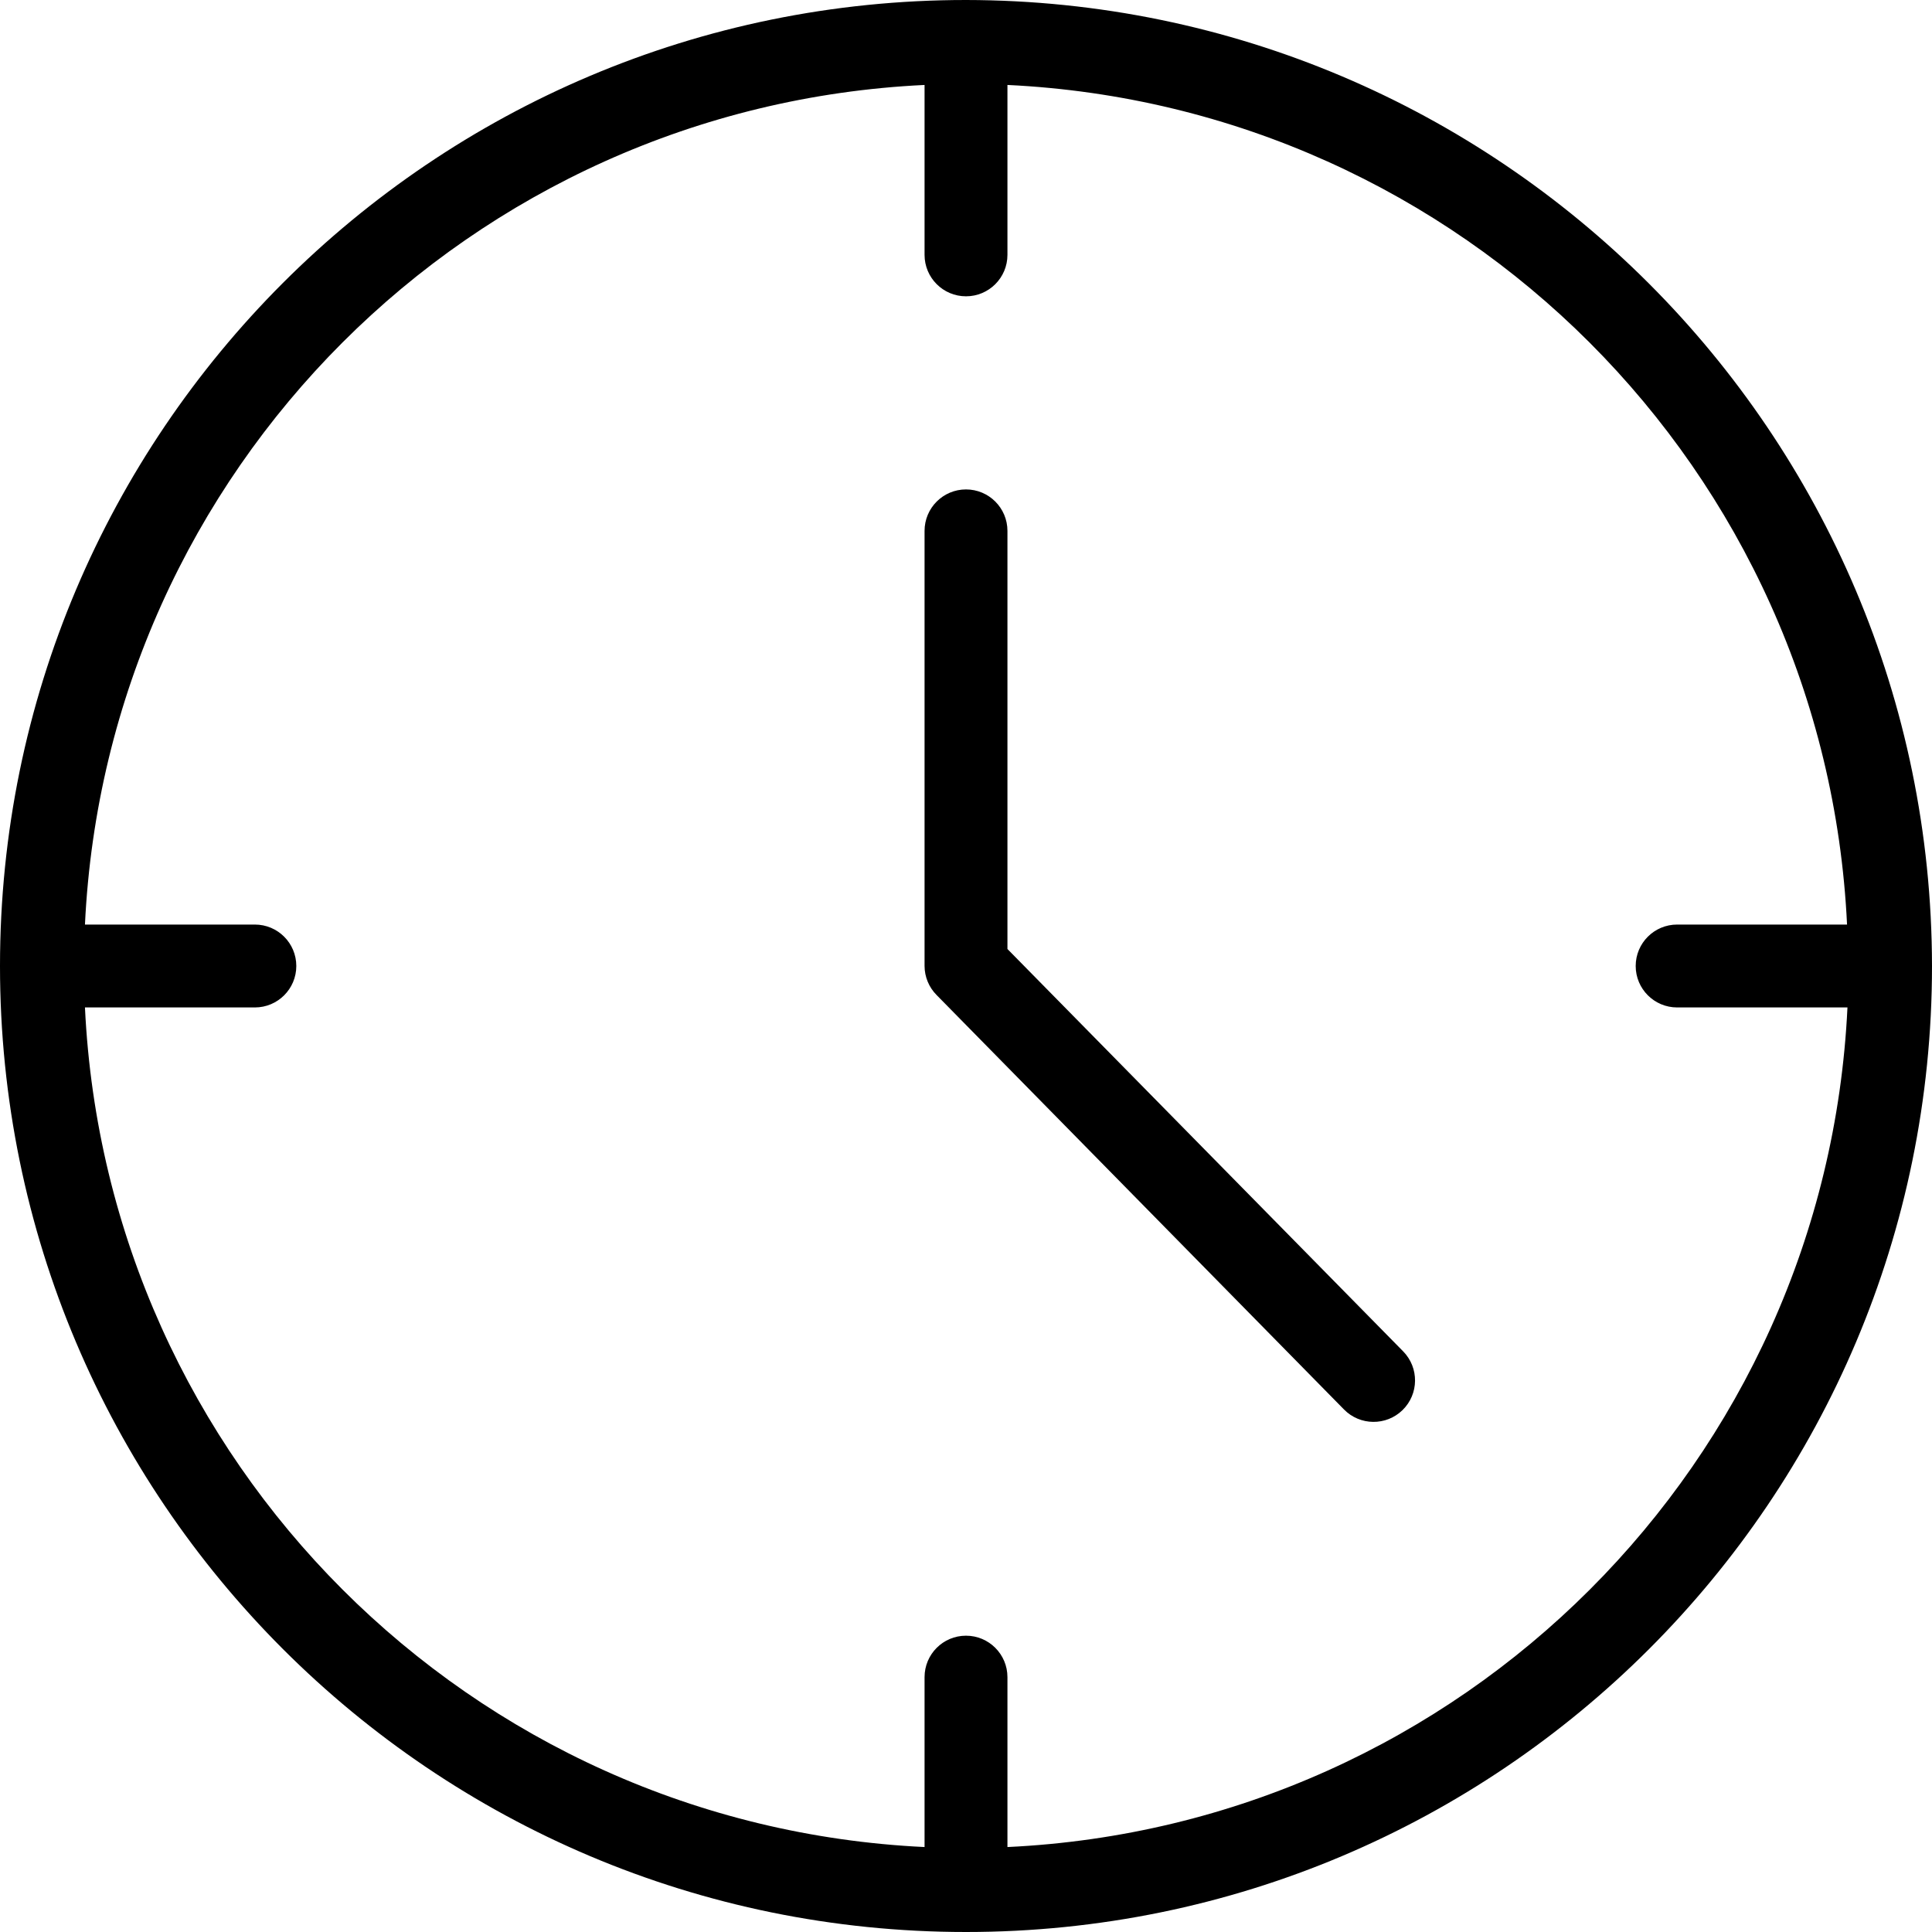
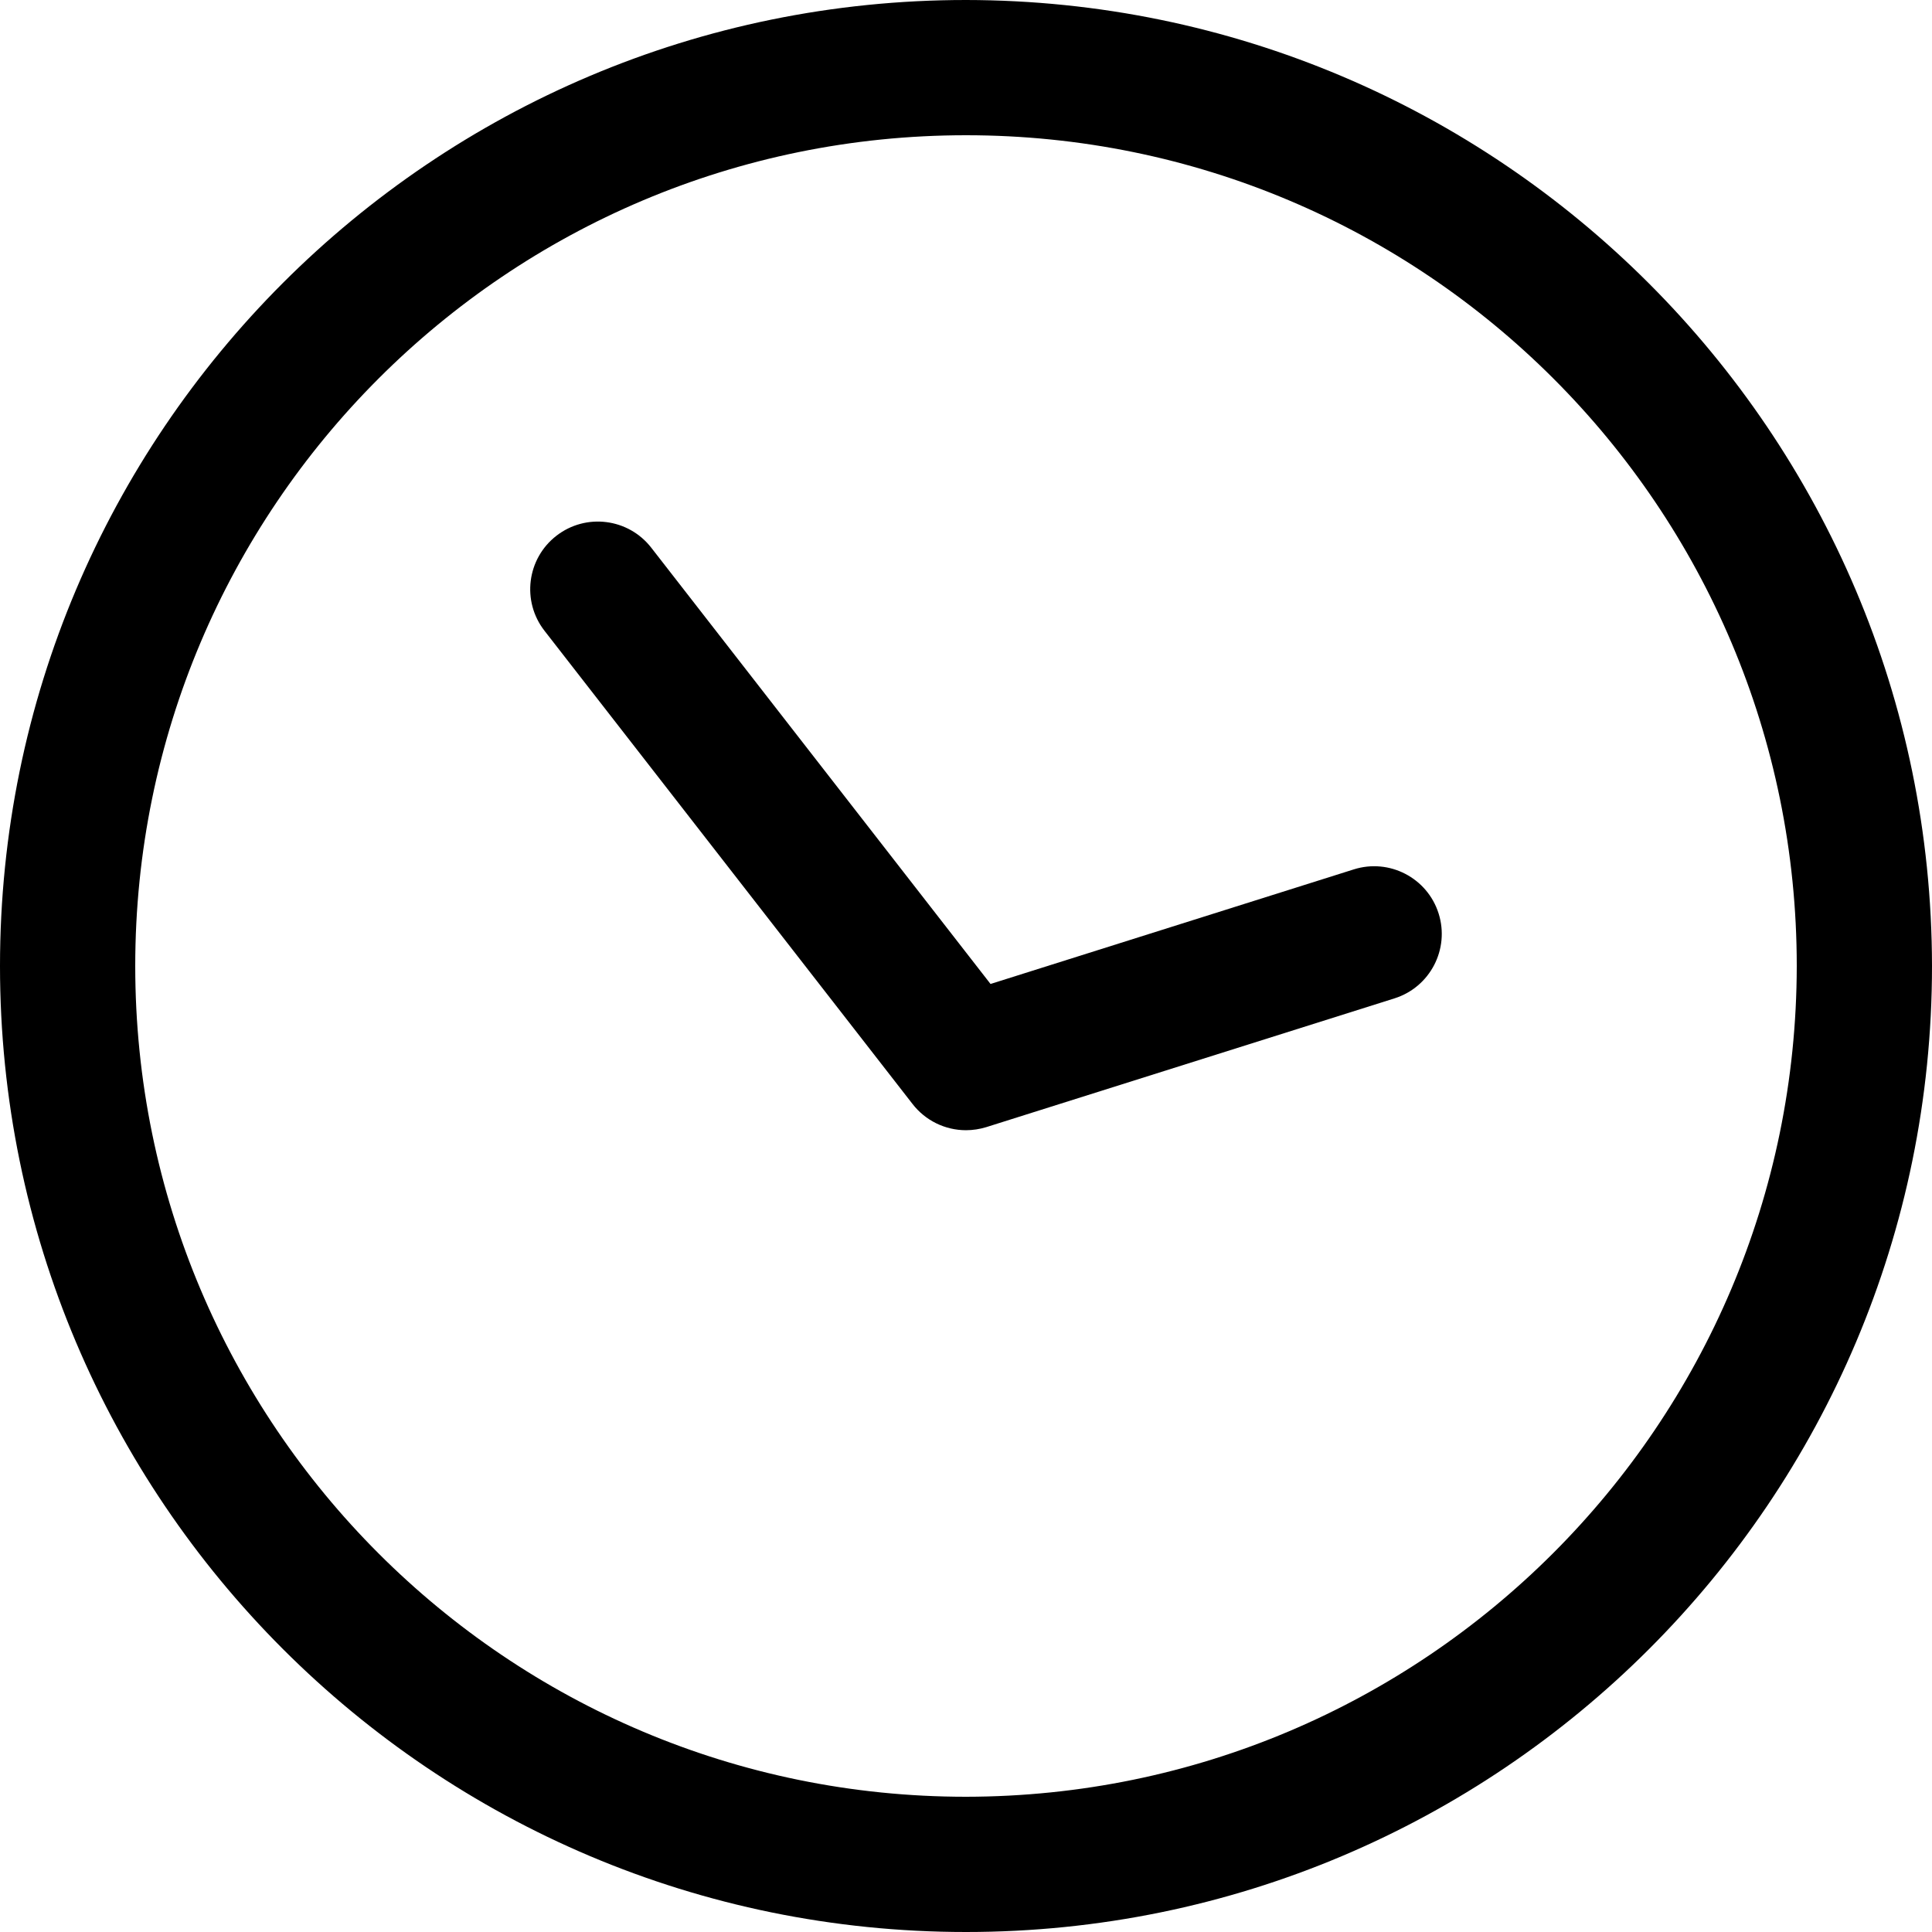
- <svg xmlns="http://www.w3.org/2000/svg" version="1.1" id="Capa_1" x="0px" y="0px" viewBox="0 0 372.96 372.96" xml:space="preserve">
-   <g>
-     <g>
-       <path d="M186.48,0C83.49,0,0,83.49,0,186.48s83.49,186.48,186.48,186.48s186.48-83.49,186.48-186.48    C372.828,83.545,289.415,0.132,186.48,0z M194.48,356.56v-32.8c0-4.418-3.582-8-8-8s-8,3.582-8,8v32.8    C90.759,352.372,20.588,282.201,16.4,194.48h32.8c4.418,0,8-3.582,8-8s-3.582-8-8-8H16.4C20.588,90.759,90.759,20.588,178.48,16.4    v32.8c0,4.418,3.582,8,8,8s8-3.582,8-8V16.4c87.721,4.188,157.892,74.359,162.08,162.08h-32.8c-4.418,0-8,3.582-8,8s3.582,8,8,8    h0.08h32.8C352.449,282.23,282.232,352.412,194.48,356.56z" />
-     </g>
-   </g>
-   <g>
-     <g>
-       <path d="M270.88,260.88l-76.4-77.68v-80.72c0-4.418-3.582-8-8-8s-8,3.582-8,8v84c0.009,2.099,0.842,4.11,2.32,5.6l78.64,80    c3.093,3.159,8.161,3.213,11.32,0.12C273.919,269.107,273.973,264.039,270.88,260.88z" />
-     </g>
-   </g>
-   <g>
- </g>
-   <g>
- </g>
-   <g>
- </g>
-   <g>
- </g>
-   <g>
- </g>
-   <g>
- </g>
-   <g>
- </g>
-   <g>
- </g>
-   <g>
- </g>
-   <g>
- </g>
-   <g>
- </g>
-   <g>
- </g>
-   <g>
- </g>
-   <g>
- </g>
-   <g>
- </g>
+ <svg xmlns="http://www.w3.org/2000/svg" id="Group_3532" data-name="Group 3532" width="20" height="20" viewBox="0 0 20 20">
+   <path id="Path_10798" data-name="Path 10798" d="M10,0A10,10,0,1,0,20,10,10.011,10.011,0,0,0,10,0Zm0,18.6A8.6,8.6,0,1,1,18.6,10,8.61,8.61,0,0,1,10,18.6Z" />
+   <path id="Path_10799" data-name="Path 10799" d="M14.014,9l-3.76,1.186L6.742,5.67a.7.7,0,0,0-1.106.859l3.811,4.9A.7.7,0,0,0,10,11.7a.723.723,0,0,0,.21-.032l4.226-1.333A.7.7,0,1,0,14.014,9Z" />
</svg>
